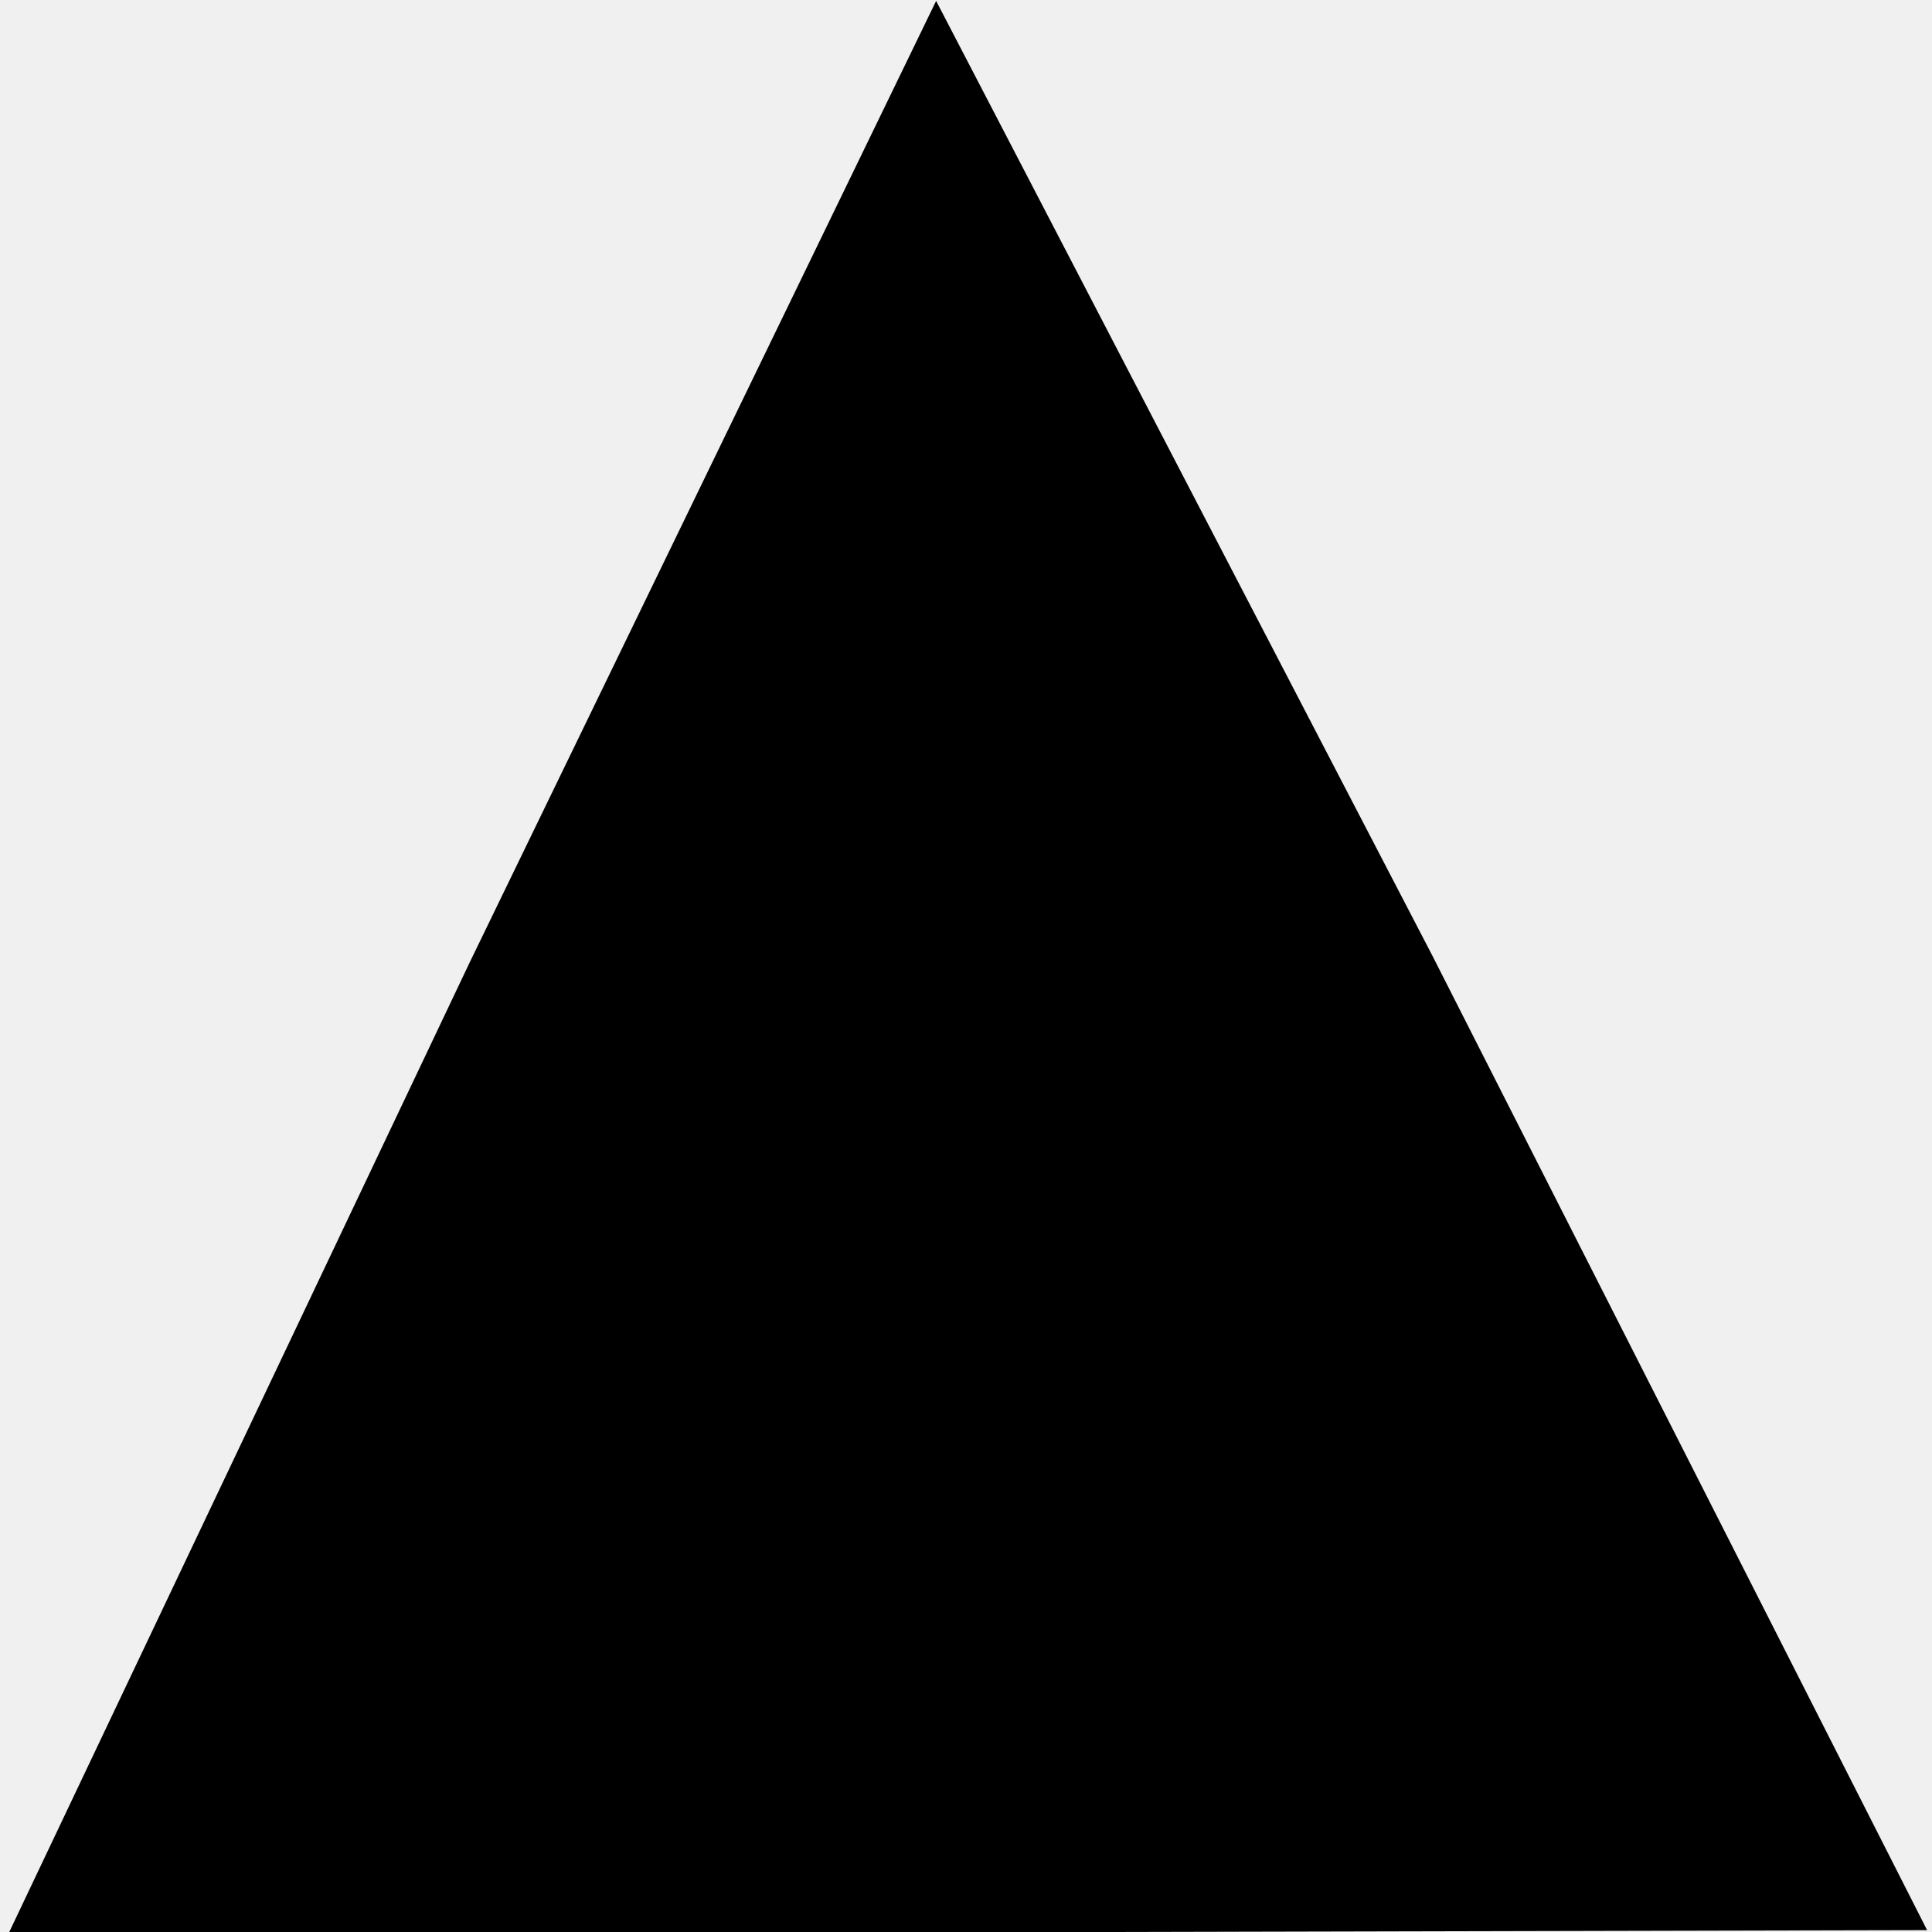
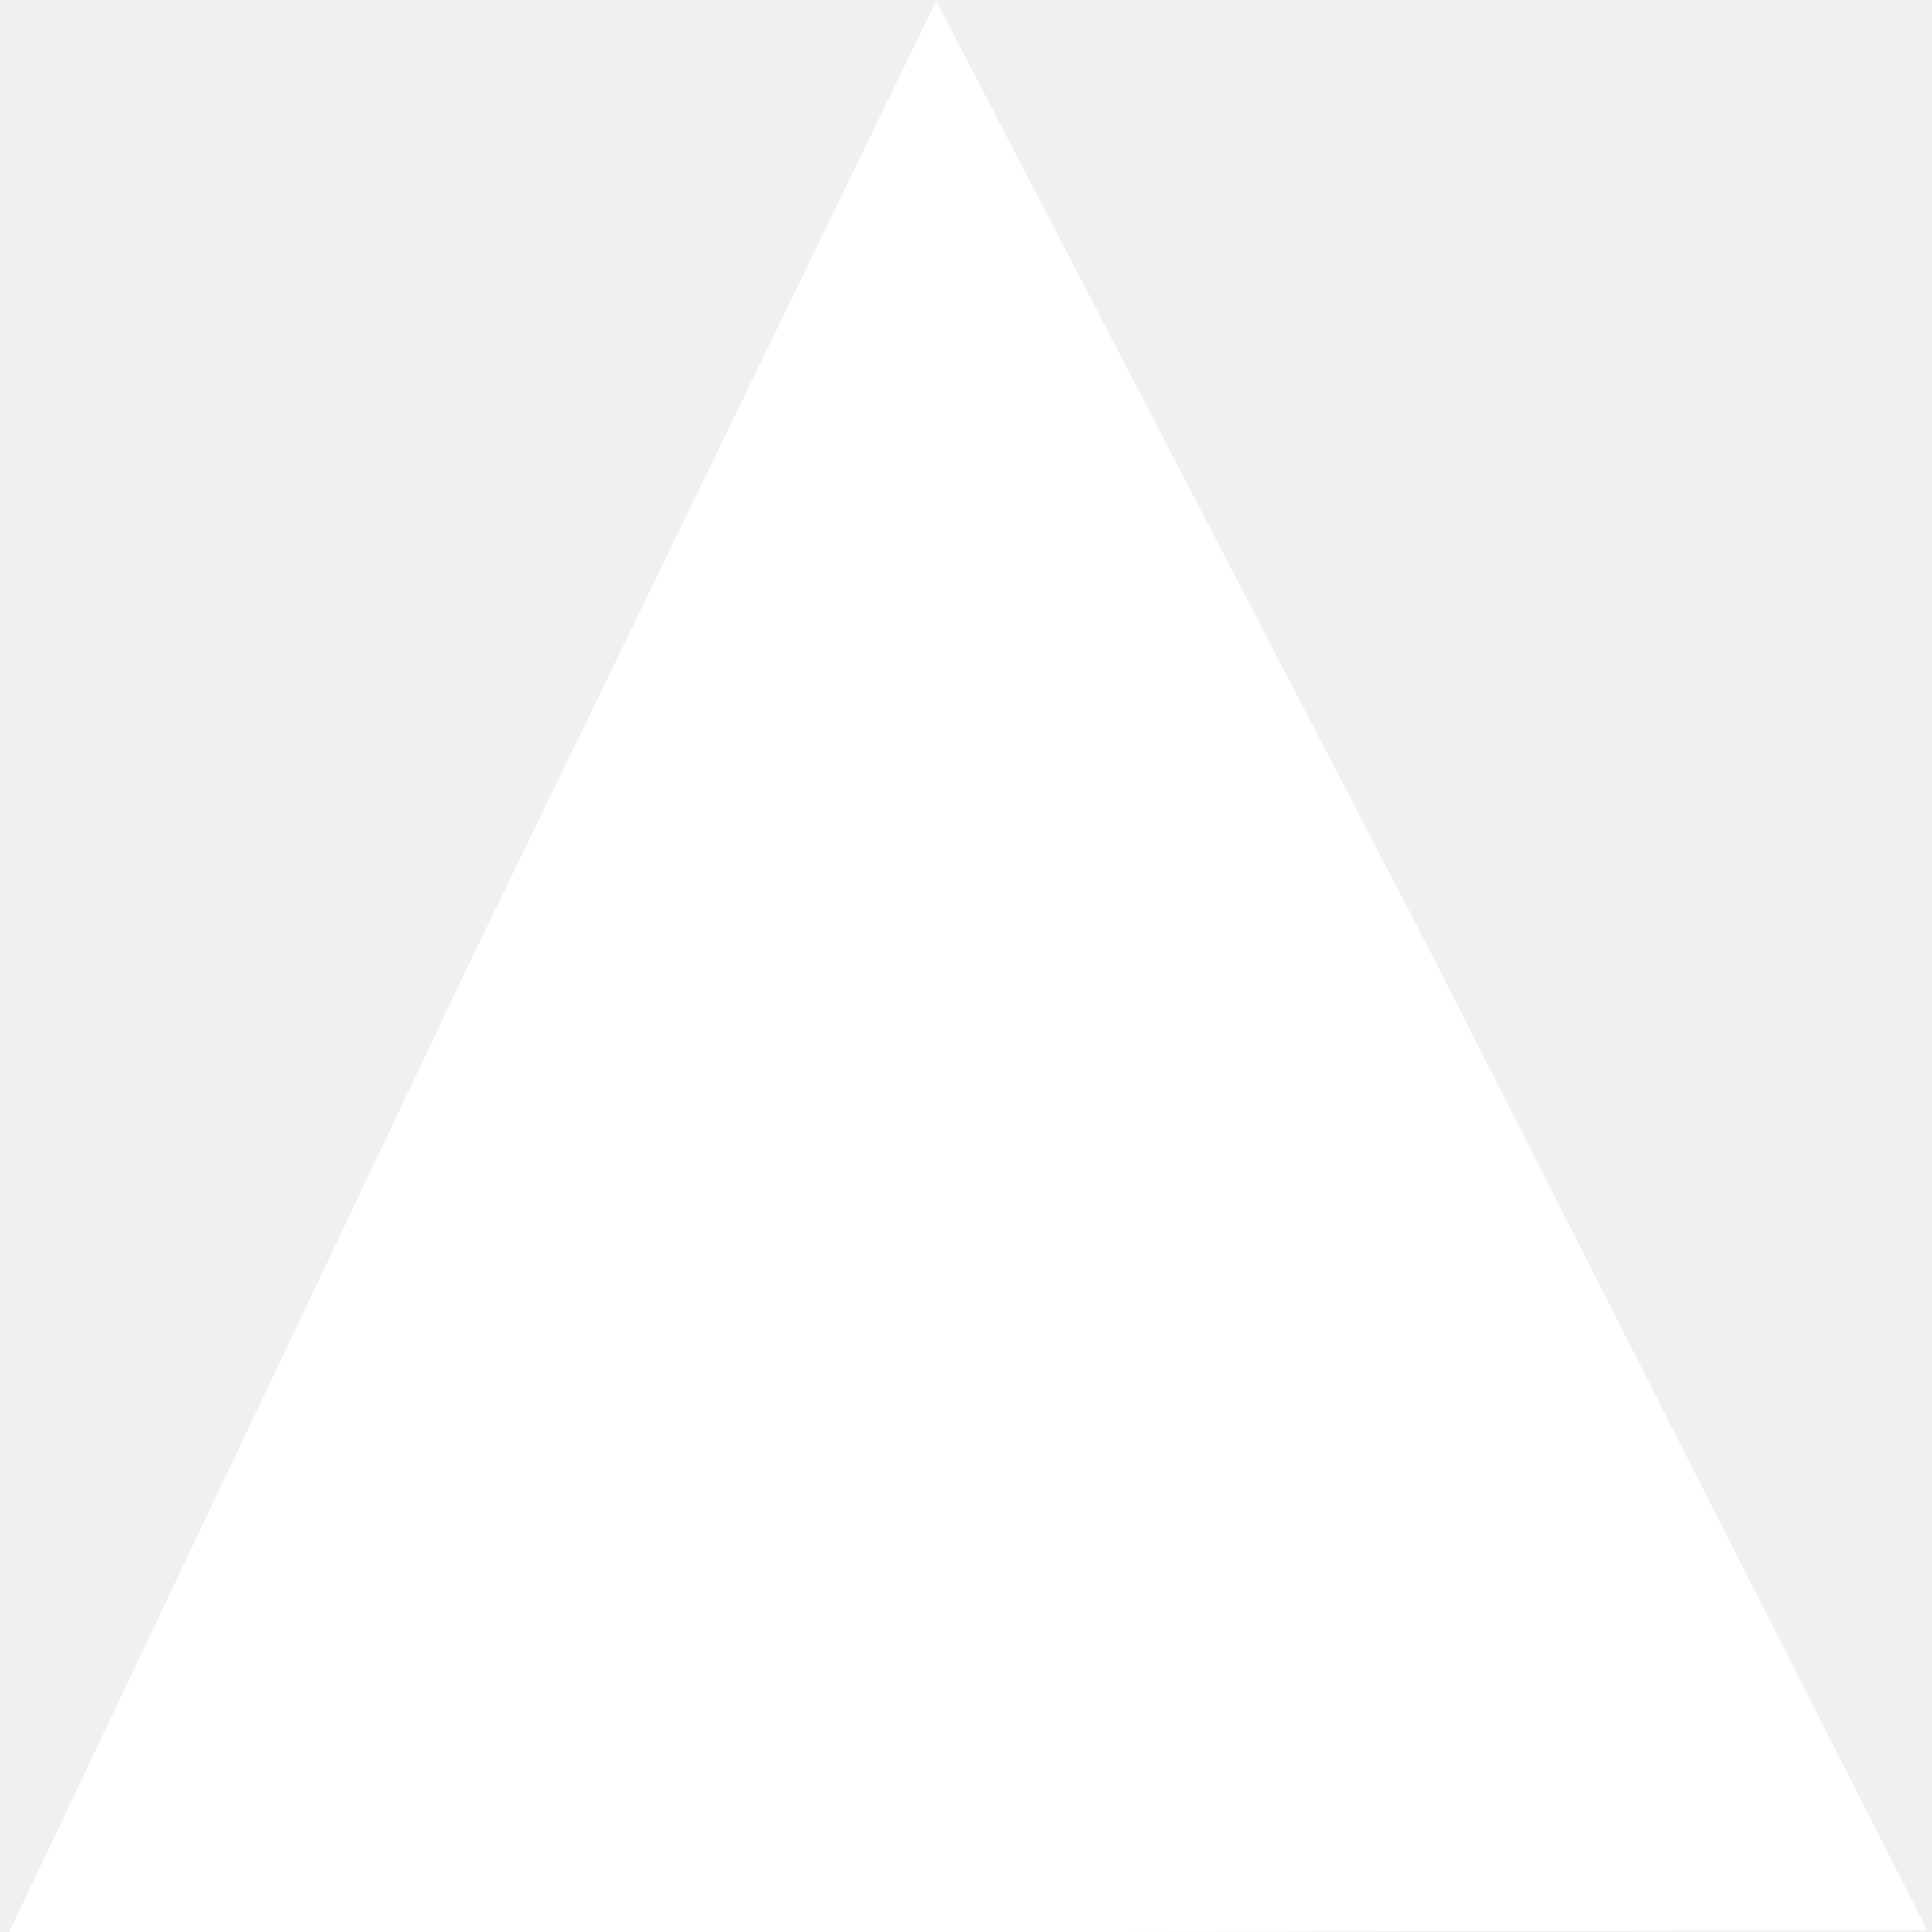
<svg xmlns="http://www.w3.org/2000/svg" width="1000" height="1000" viewBox="0 0 264.583 264.583" version="1.1" id="svg8">
  <defs id="defs2" />
  <g id="layer1" transform="translate(0,-32.41667)">
-     <path style="fill:'#ffffff';fill-opacity:1;stroke:none;stroke-width:5.499;stroke-opacity:1" d="M 263.912,296.745 131.352,297.044 0.66,298.282 64.274,164.319 128.201,32.54 196.212,163.396 Z" id="path3733" />
+     <path style="fill:#ffffff;fill-opacity:1;stroke:none;stroke-width:5.499;stroke-opacity:1" d="M 263.912,296.745 131.352,297.044 0.66,298.282 64.274,164.319 128.201,32.54 196.212,163.396 Z" id="path3733" />
  </g>
</svg>
